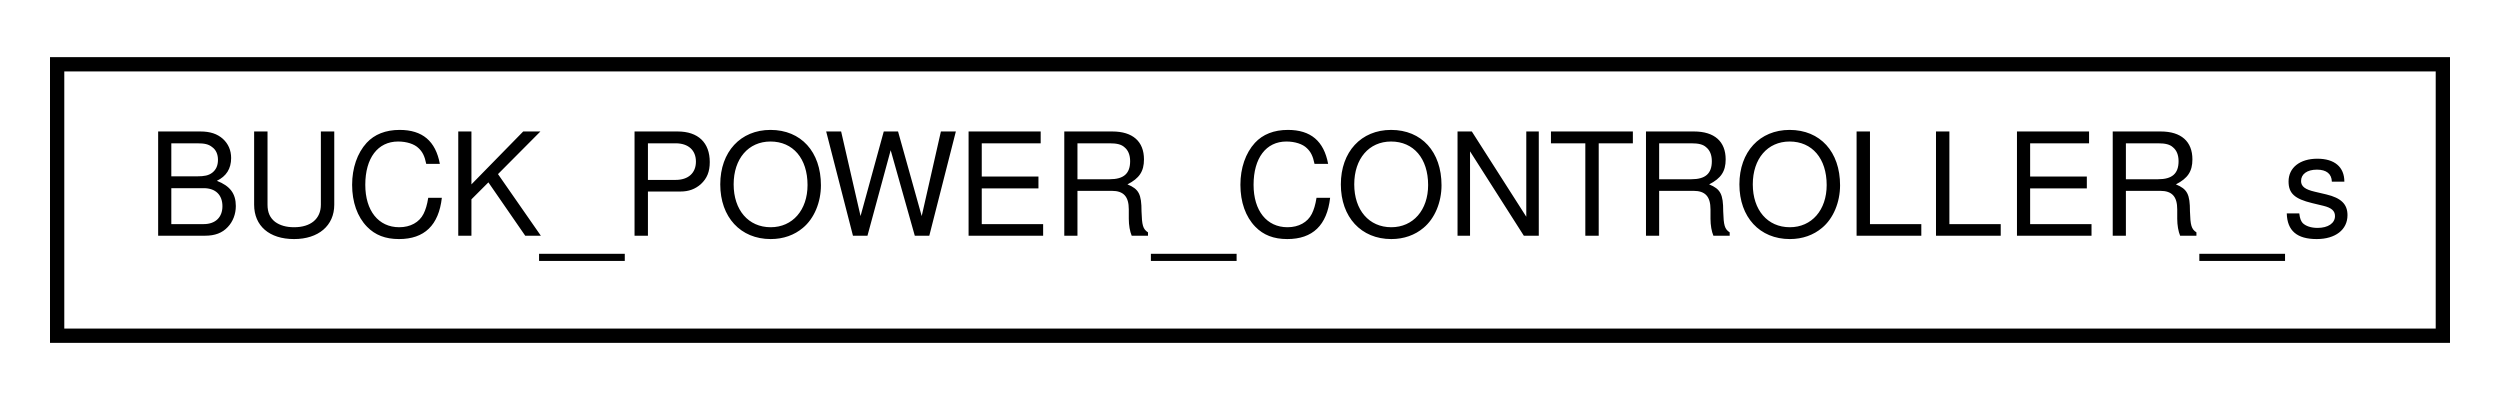
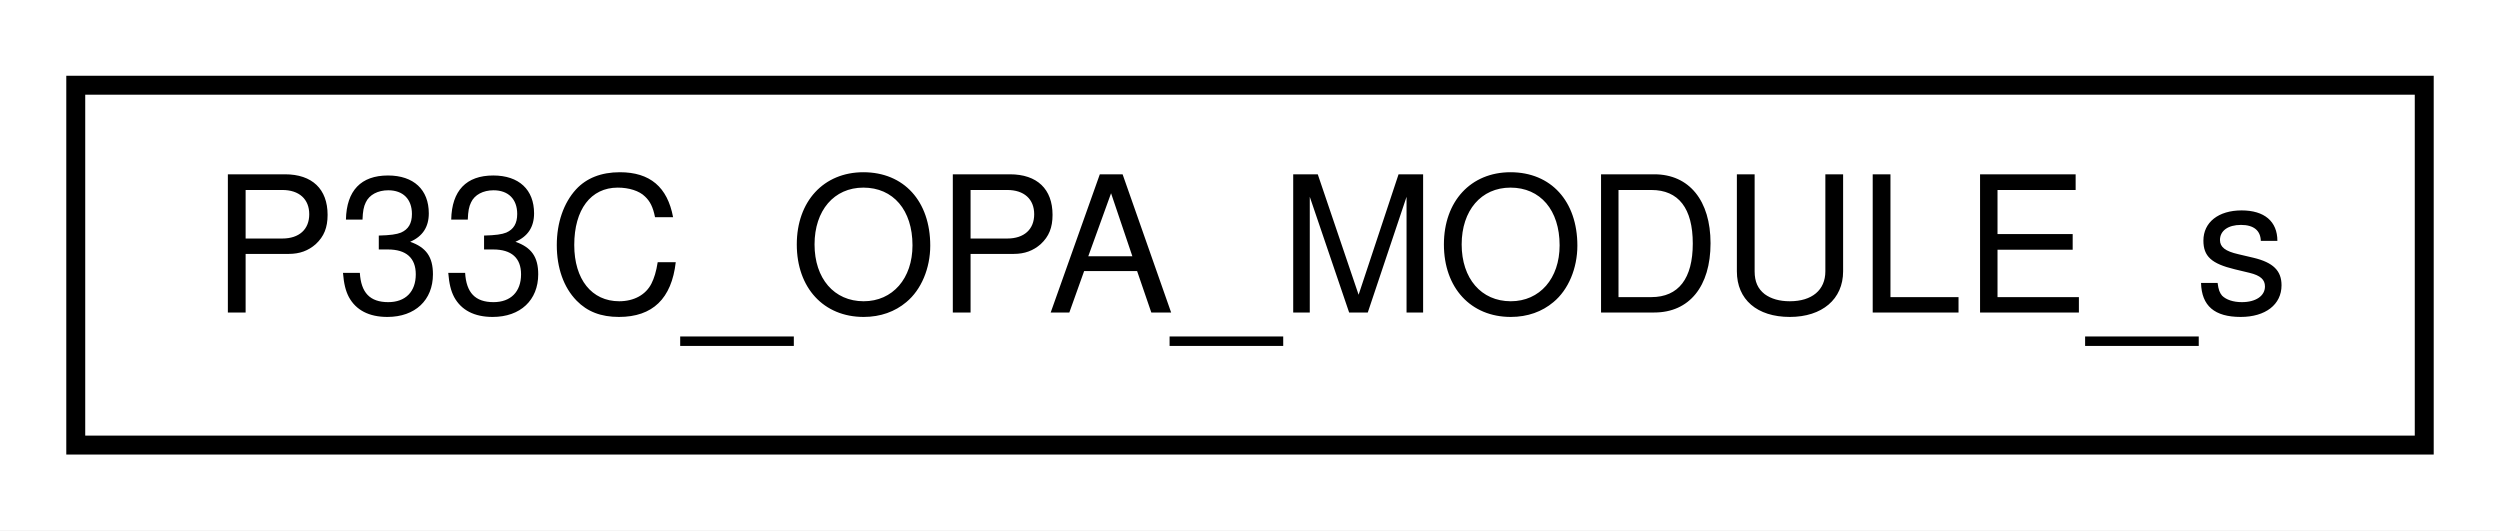
- <svg xmlns="http://www.w3.org/2000/svg" xmlns:xlink="http://www.w3.org/1999/xlink" width="175pt" height="28pt" viewBox="0.00 0.00 175.00 28.00">
+ <svg xmlns="http://www.w3.org/2000/svg" xmlns:xlink="http://www.w3.org/1999/xlink" width="132pt" height="28pt" viewBox="0.00 0.00 132.00 28.00">
  <g id="graph0" class="graph" transform="scale(1 1) rotate(0) translate(4 24)">
-     <polygon fill="white" stroke="transparent" points="-4,4 -4,-24 171,-24 171,4 -4,4" />
+     <polygon fill="white" stroke="transparent" points="-4,4 -4,-24 128,-24 128,4 -4,4" />
    <g id="node1" class="node">
      <g id="a_node1">
-         <a xlink:href="struct_b_u_c_k___p_o_w_e_r___c_o_n_t_r_o_l_l_e_r__s.html" target="_top" xlink:title=" ">
-           <polygon fill="white" stroke="black" points="0,-0.5 0,-19.5 167,-19.5 167,-0.5 0,-0.5" />
-           <text text-anchor="middle" x="83.5" y="-7.5" font-family="Helvetica,sans-Serif" font-size="10.00">BUCK_POWER_CONTROLLER_s</text>
+         <a xlink:href="a00839.html" target="_top" xlink:title=" ">
+           <polygon fill="white" stroke="black" points="0,-0.5 0,-19.5 124,-19.5 124,-0.5 0,-0.5" />
+           <text text-anchor="middle" x="62" y="-7.5" font-family="Helvetica,sans-Serif" font-size="10.00">P33C_OPA_MODULE_s</text>
        </a>
      </g>
    </g>
  </g>
</svg>
